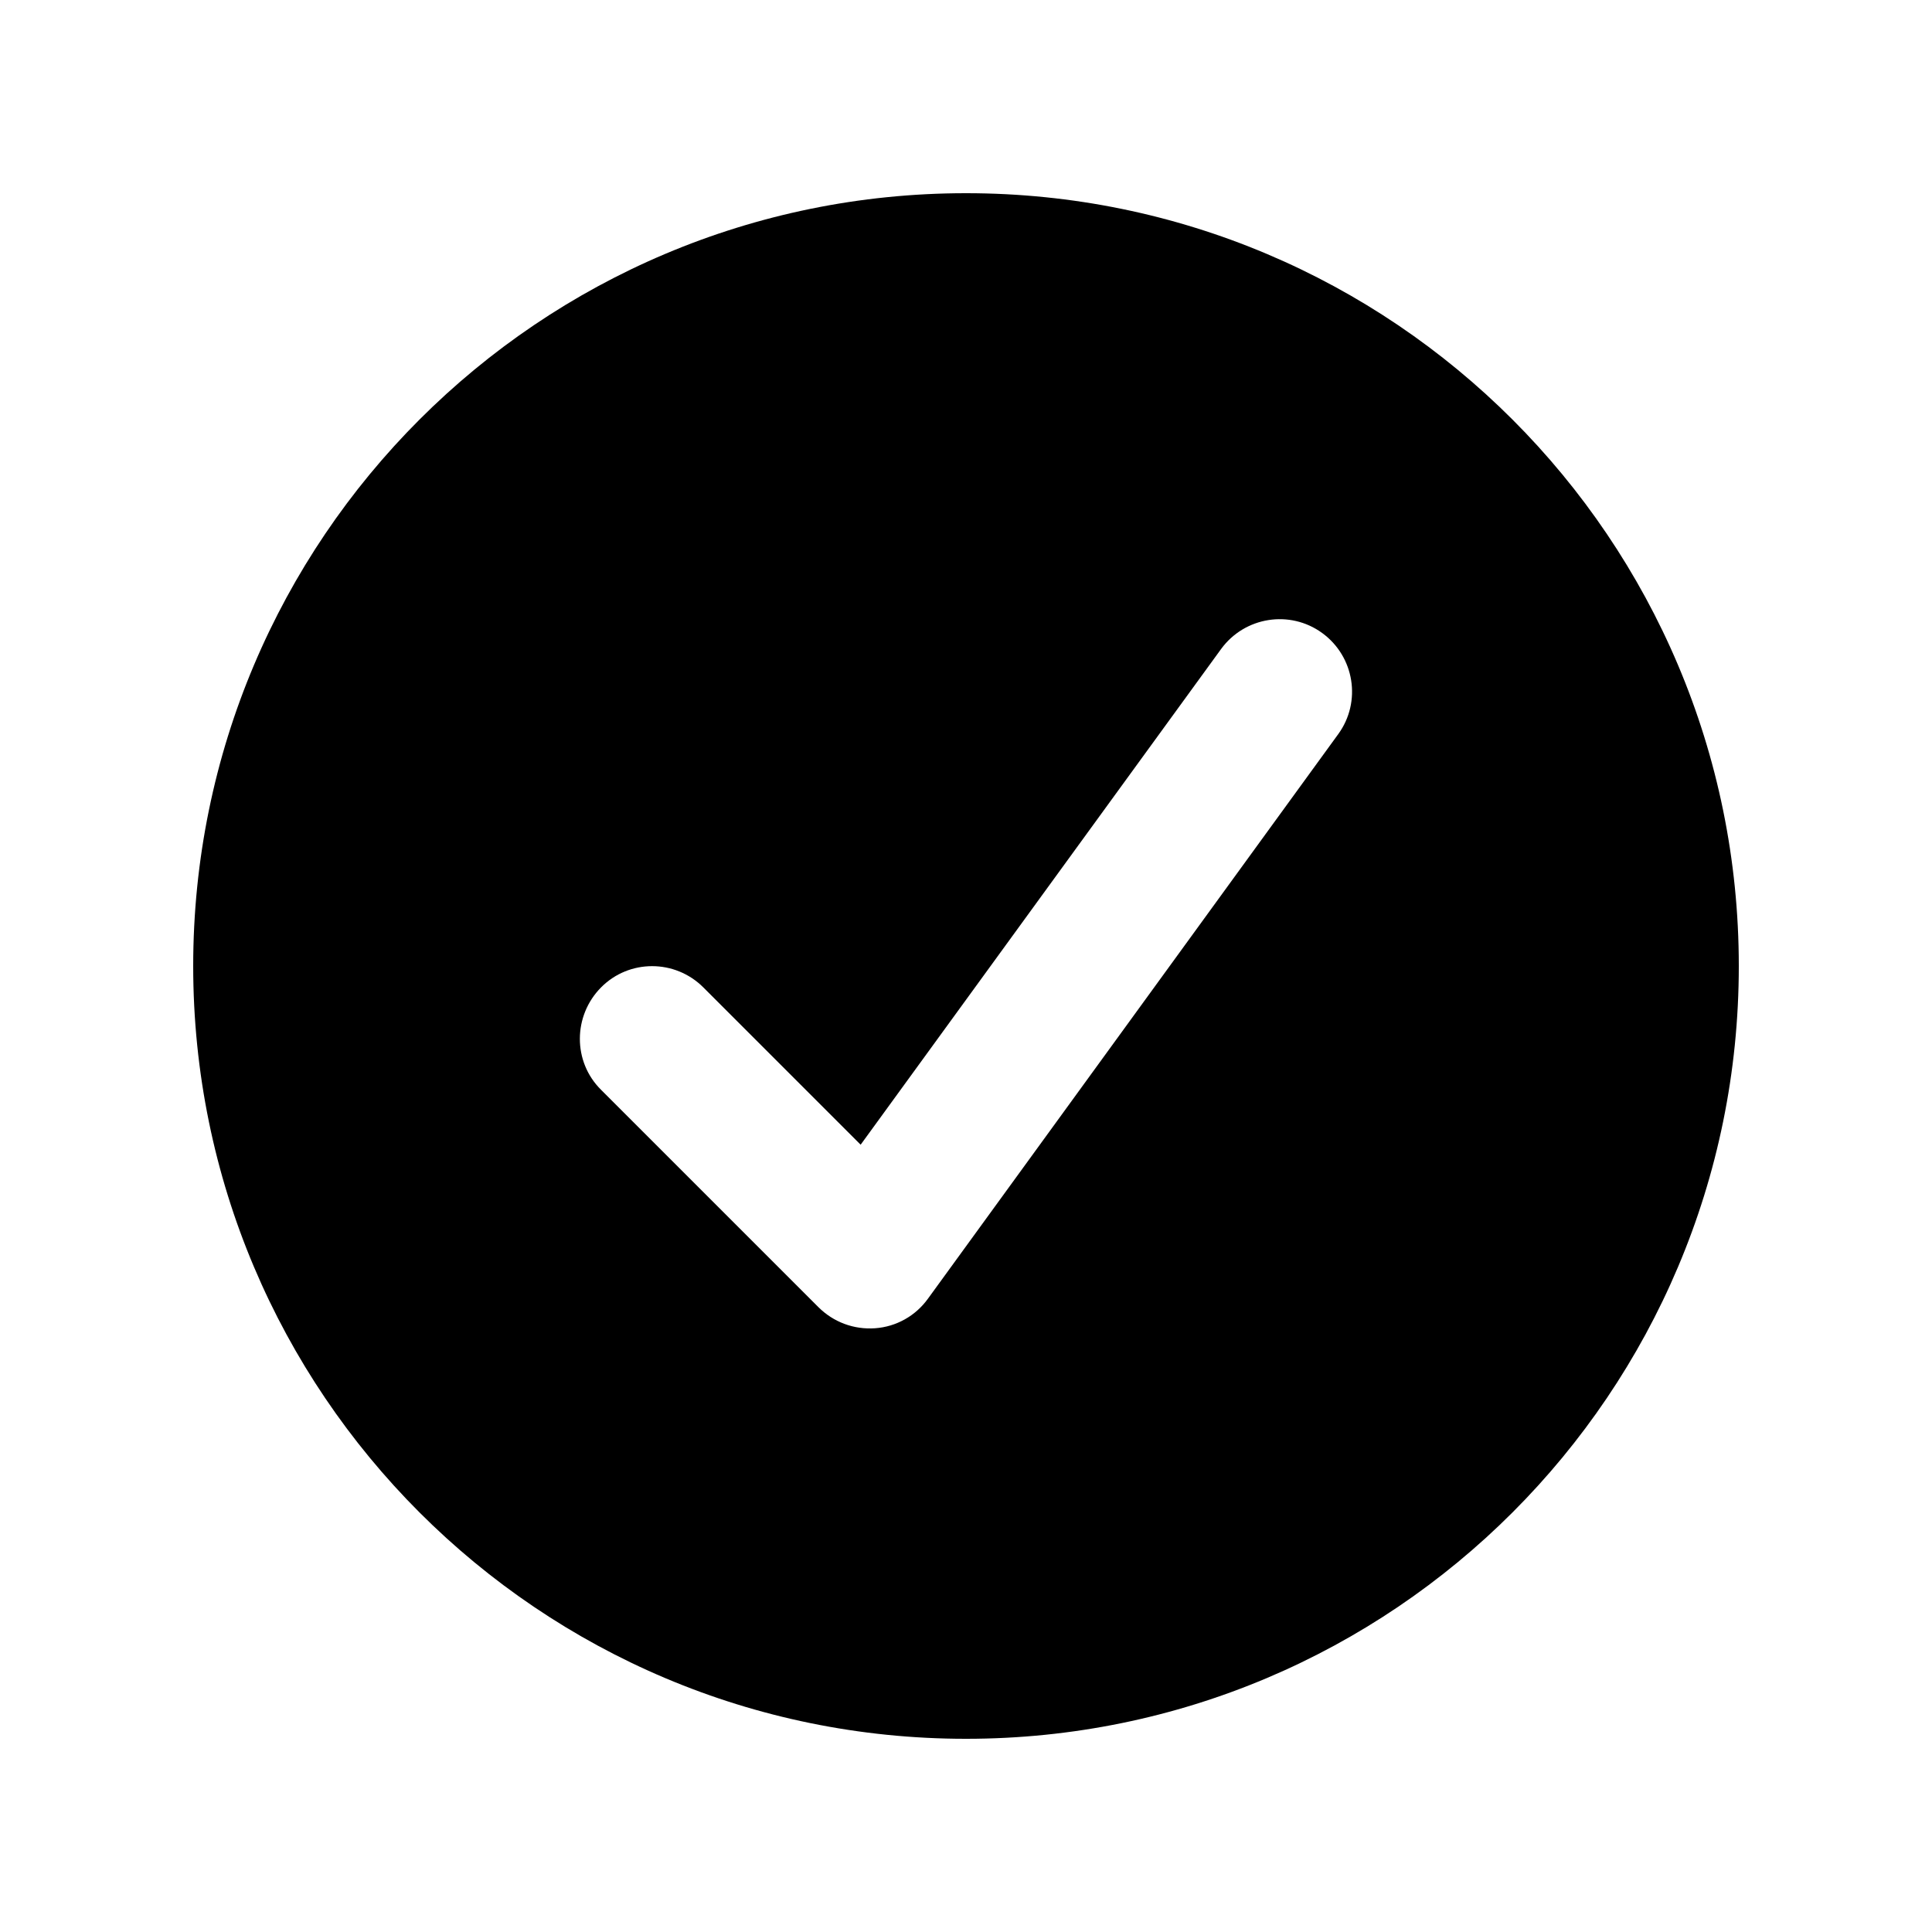
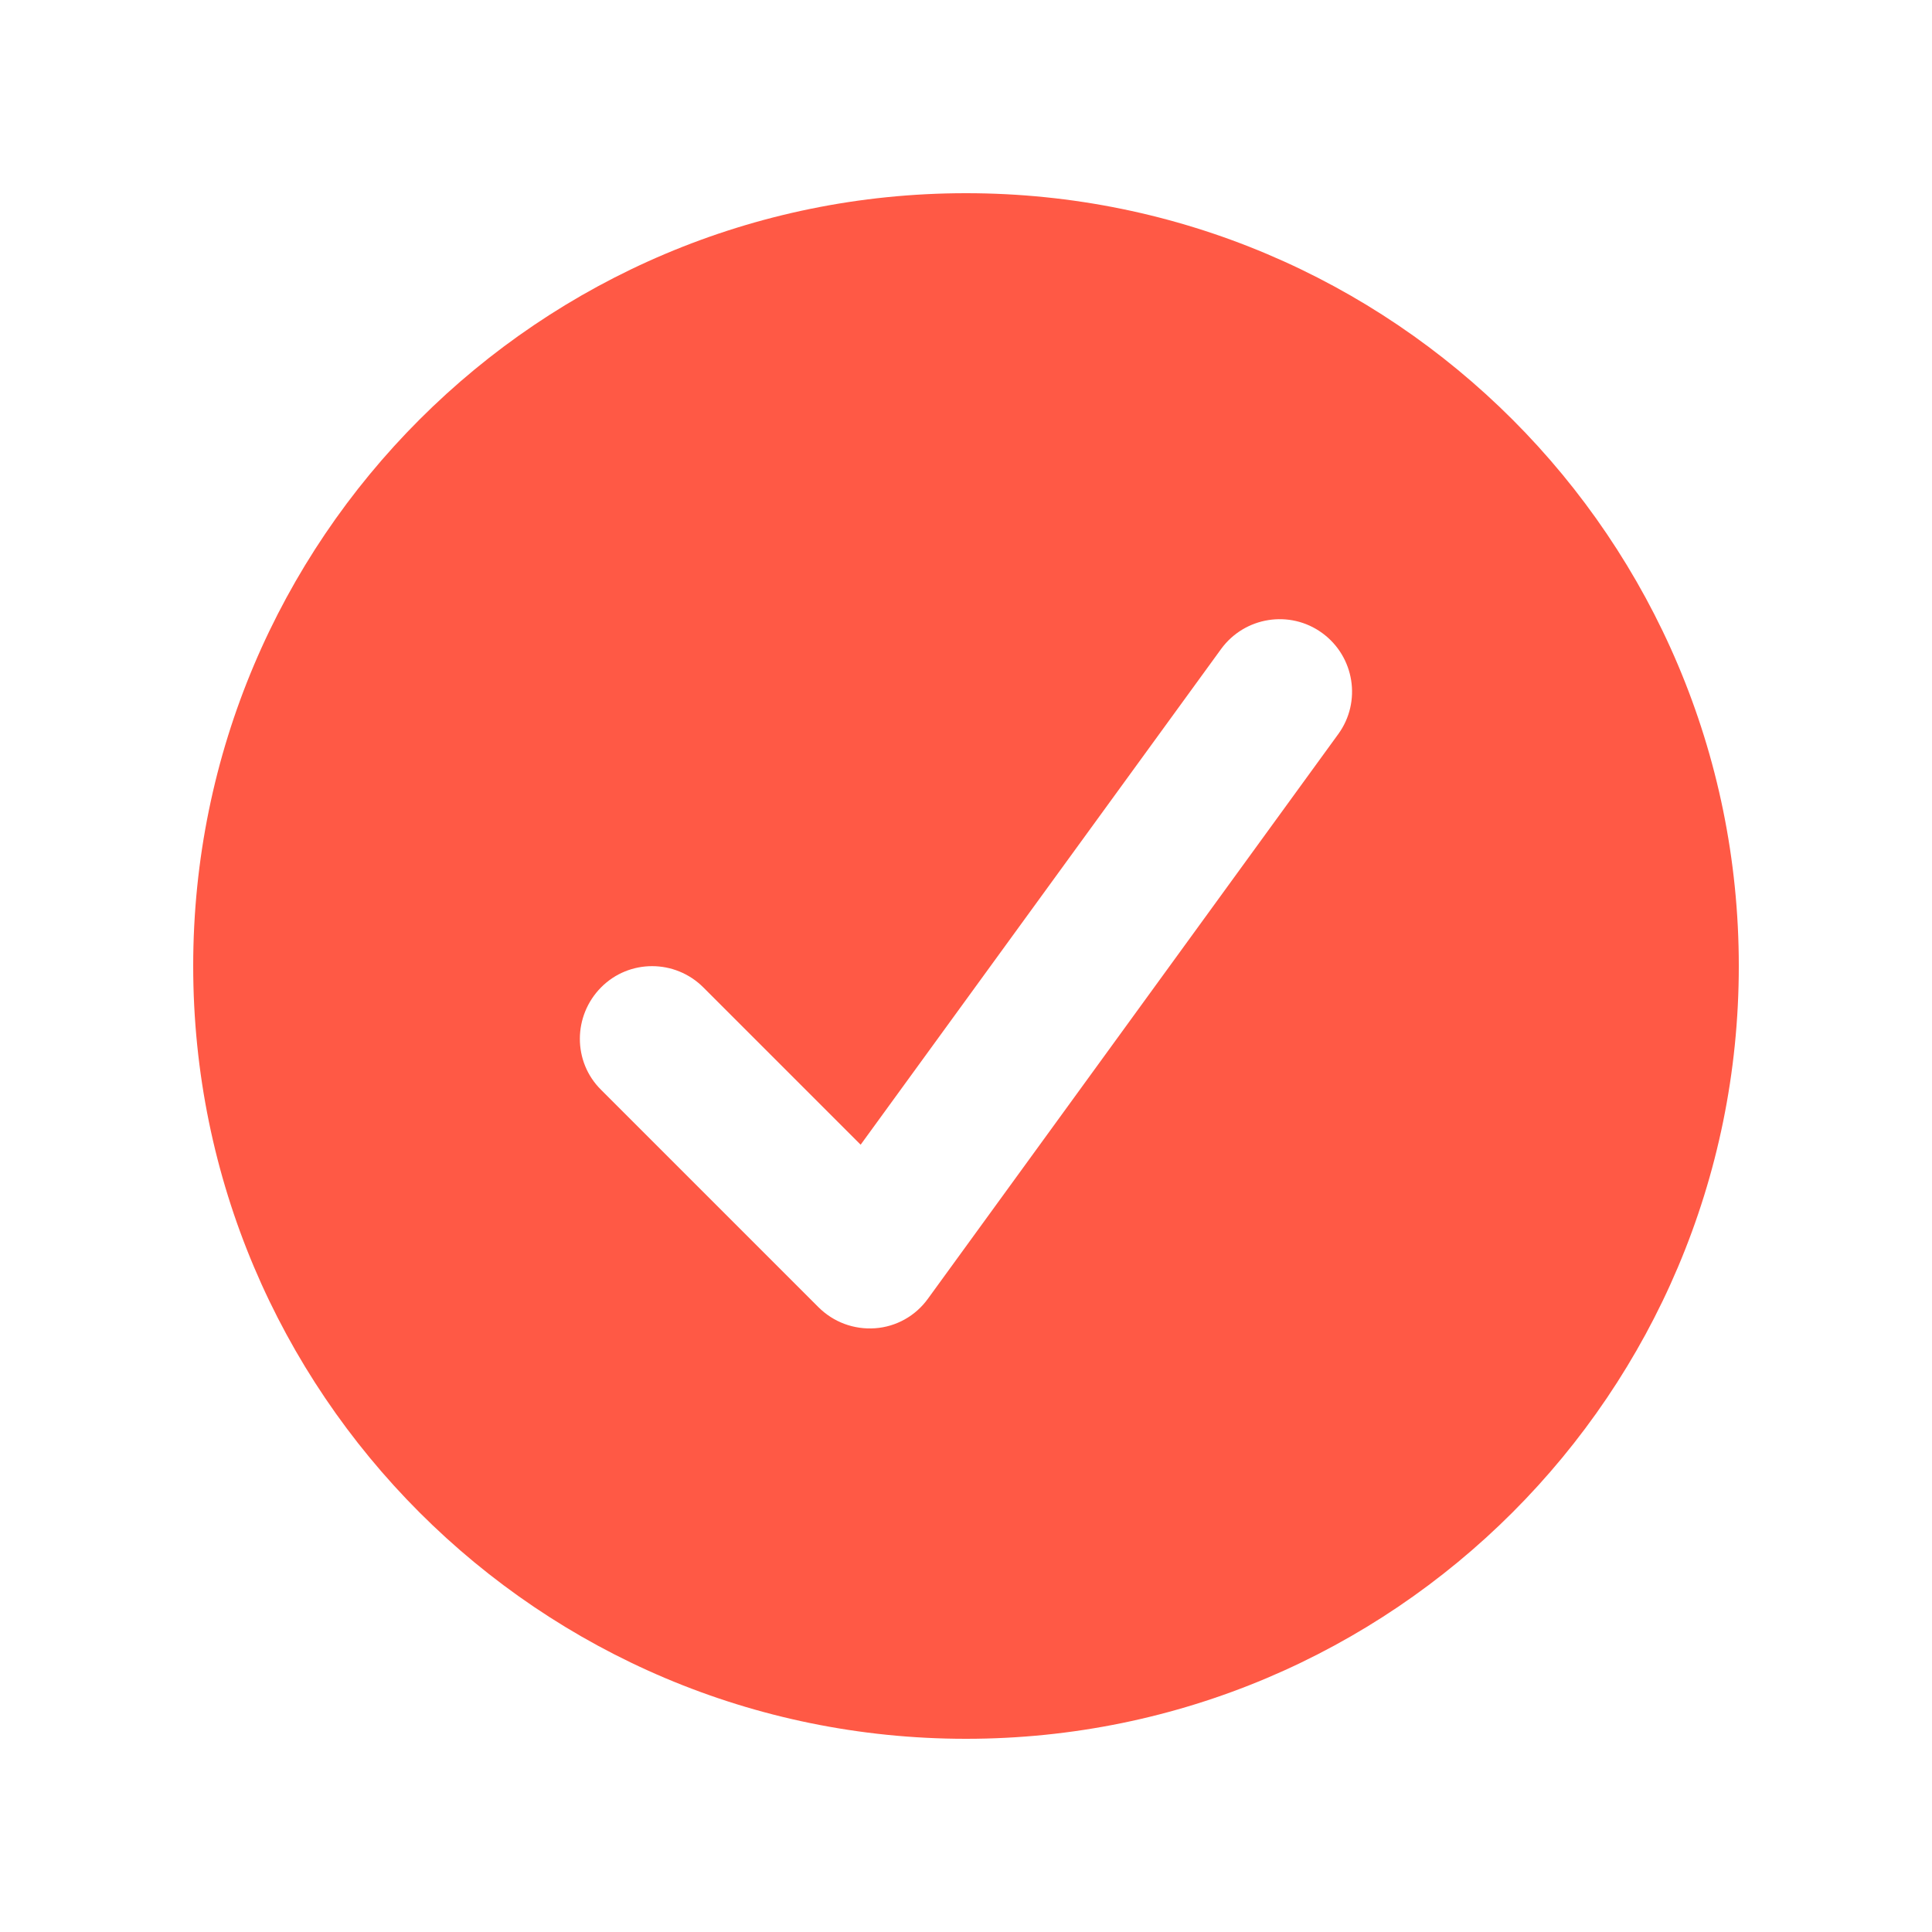
<svg xmlns="http://www.w3.org/2000/svg" viewBox="0 0 640 640">
-   <path d="M320 576C178.6 576 64 461.4 64 320C64 178.6 178.6 64 320 64C461.4 64 576 178.6 576 320C576 461.4 461.4 576 320 576zM438 209.7C427.3 201.9 412.3 204.3 404.5 215L285.1 379.2L233 327.1C223.6 317.7 208.4 317.7 199.1 327.1C189.8 336.5 189.7 351.7 199.1 361L271.1 433C276.1 438 282.9 440.5 289.9 440C296.9 439.5 303.3 435.9 307.4 430.2L443.3 243.2C451.1 232.5 448.7 217.5 438 209.7z" />
+   <path fill="#ff5945" d="M320 576C178.6 576 64 461.4 64 320C64 178.6 178.6 64 320 64C461.4 64 576 178.6 576 320C576 461.4 461.4 576 320 576zM438 209.7C427.3 201.9 412.3 204.3 404.5 215L285.1 379.2L233 327.1C223.6 317.7 208.4 317.7 199.1 327.1C189.8 336.5 189.7 351.7 199.1 361L271.1 433C276.1 438 282.9 440.5 289.9 440C296.9 439.5 303.3 435.9 307.4 430.2L443.3 243.2C451.1 232.5 448.7 217.5 438 209.7z" />
</svg>
